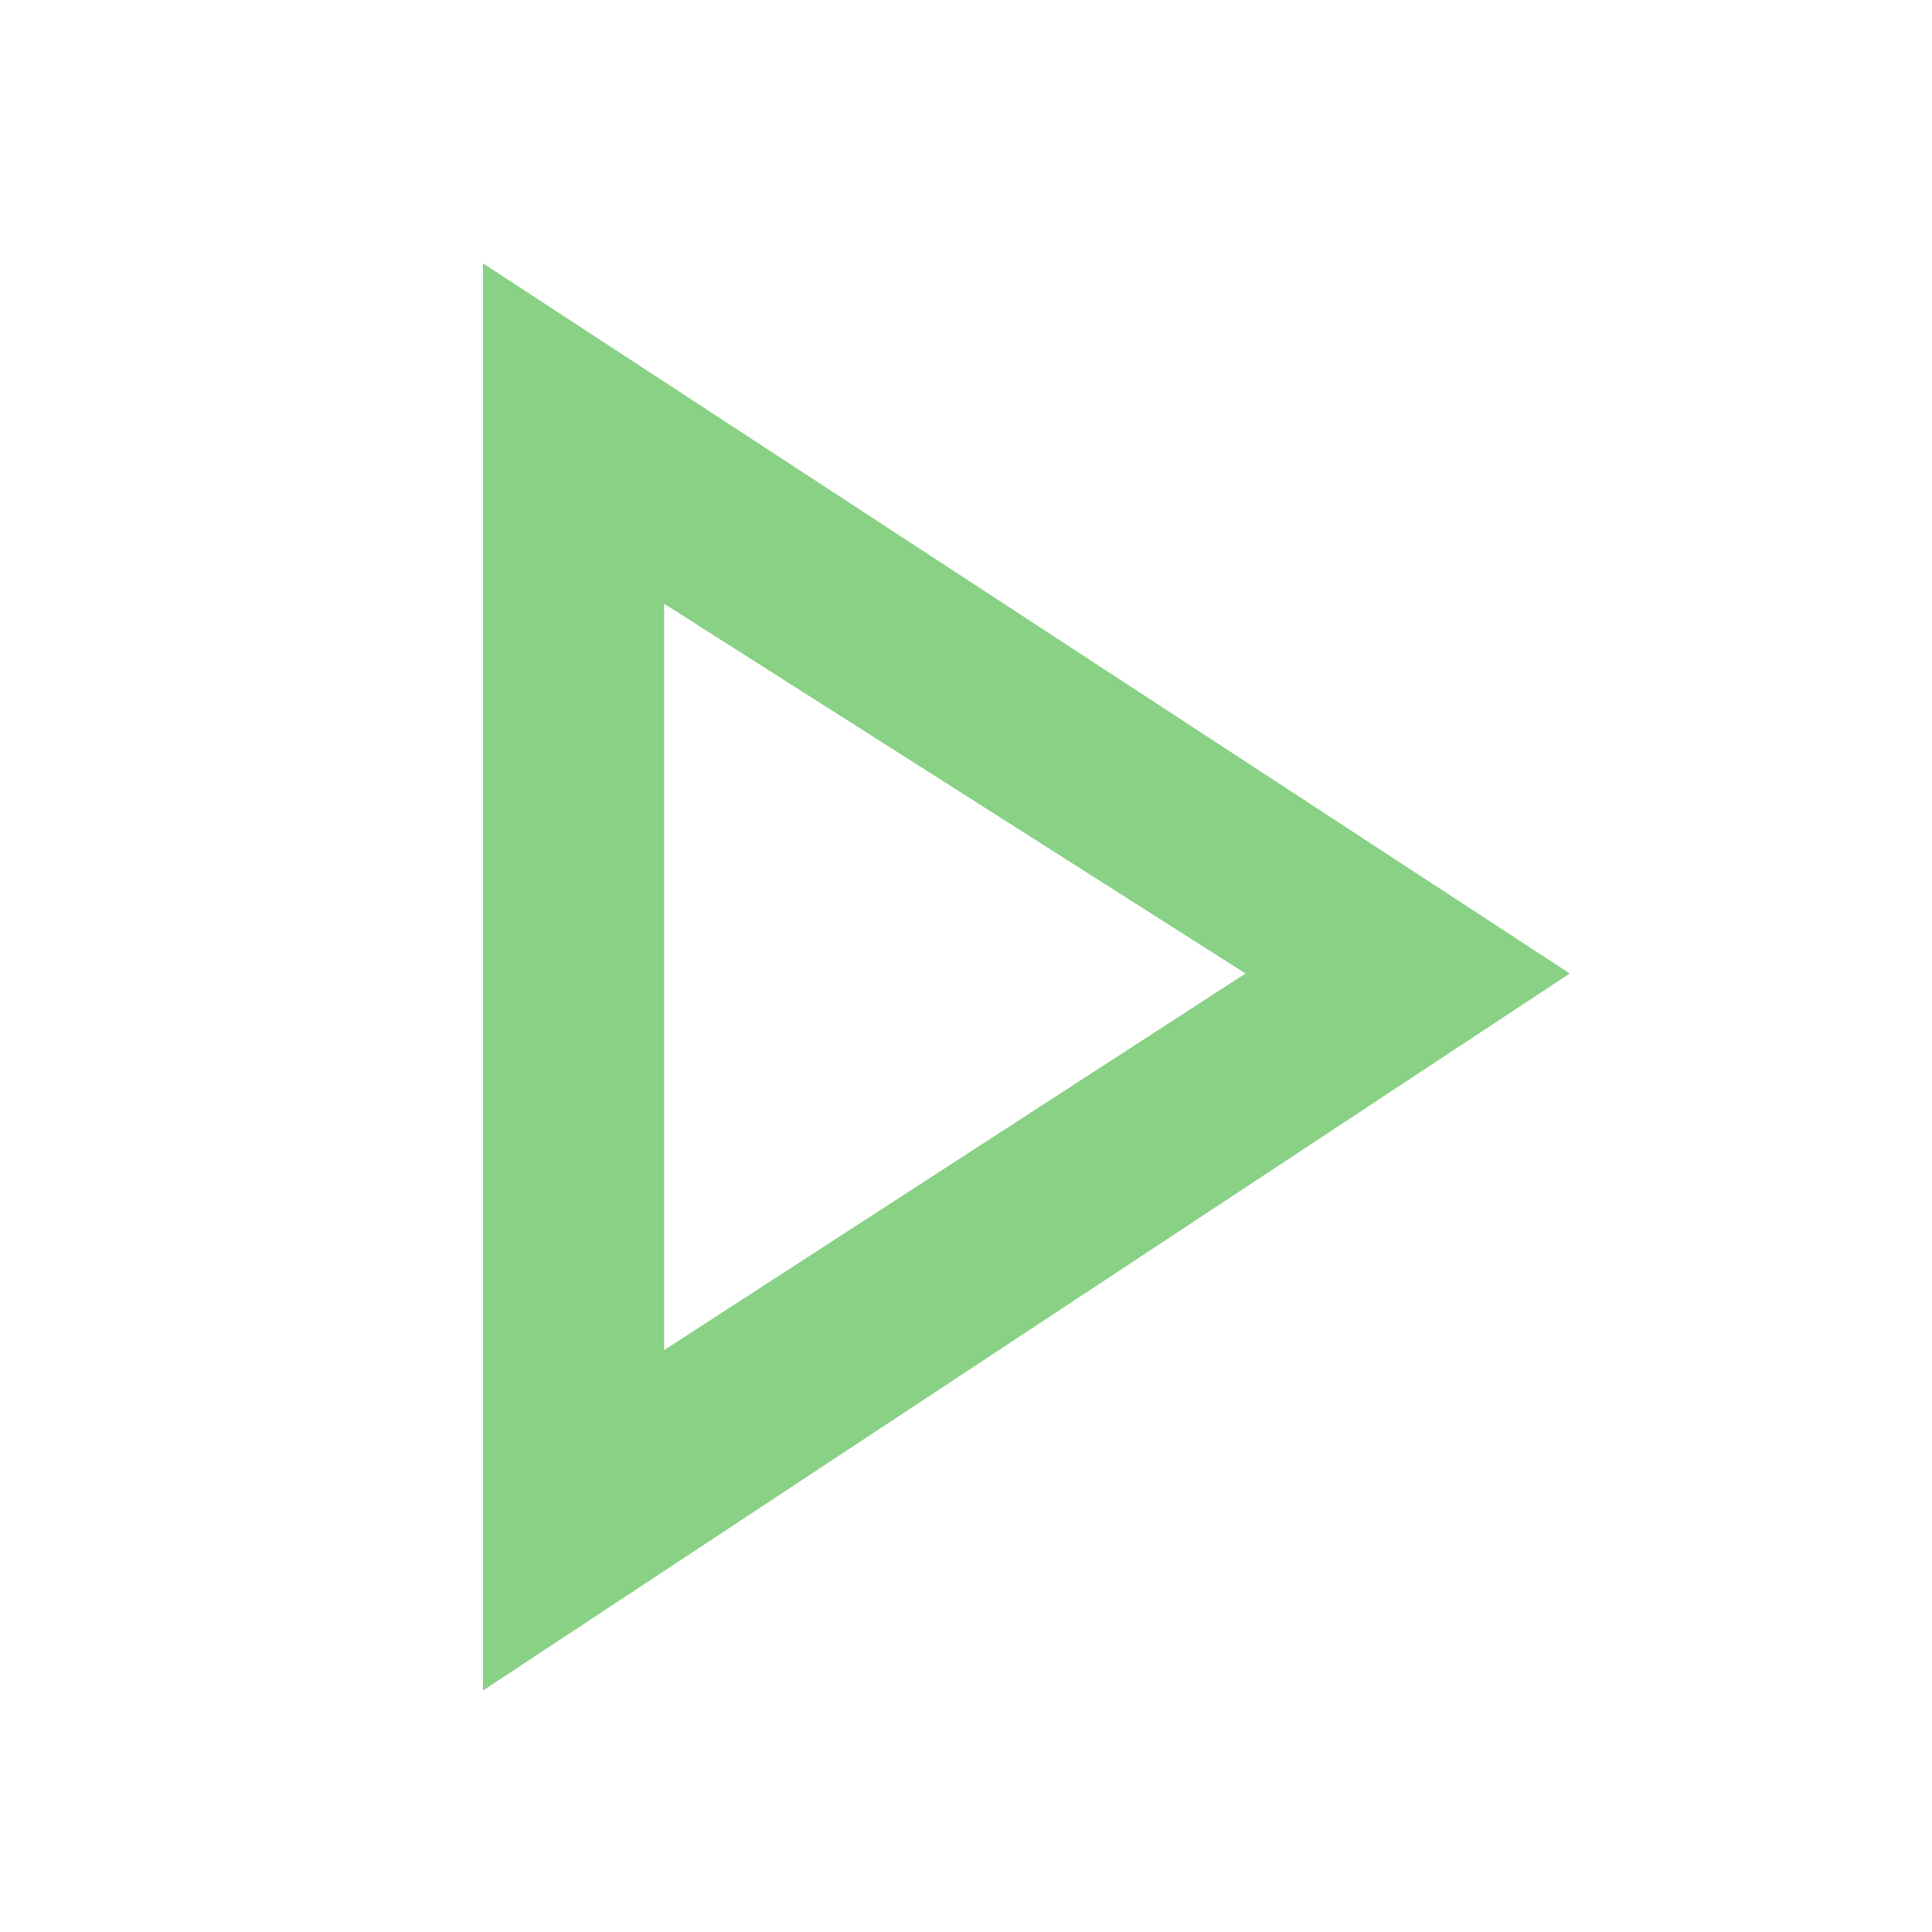
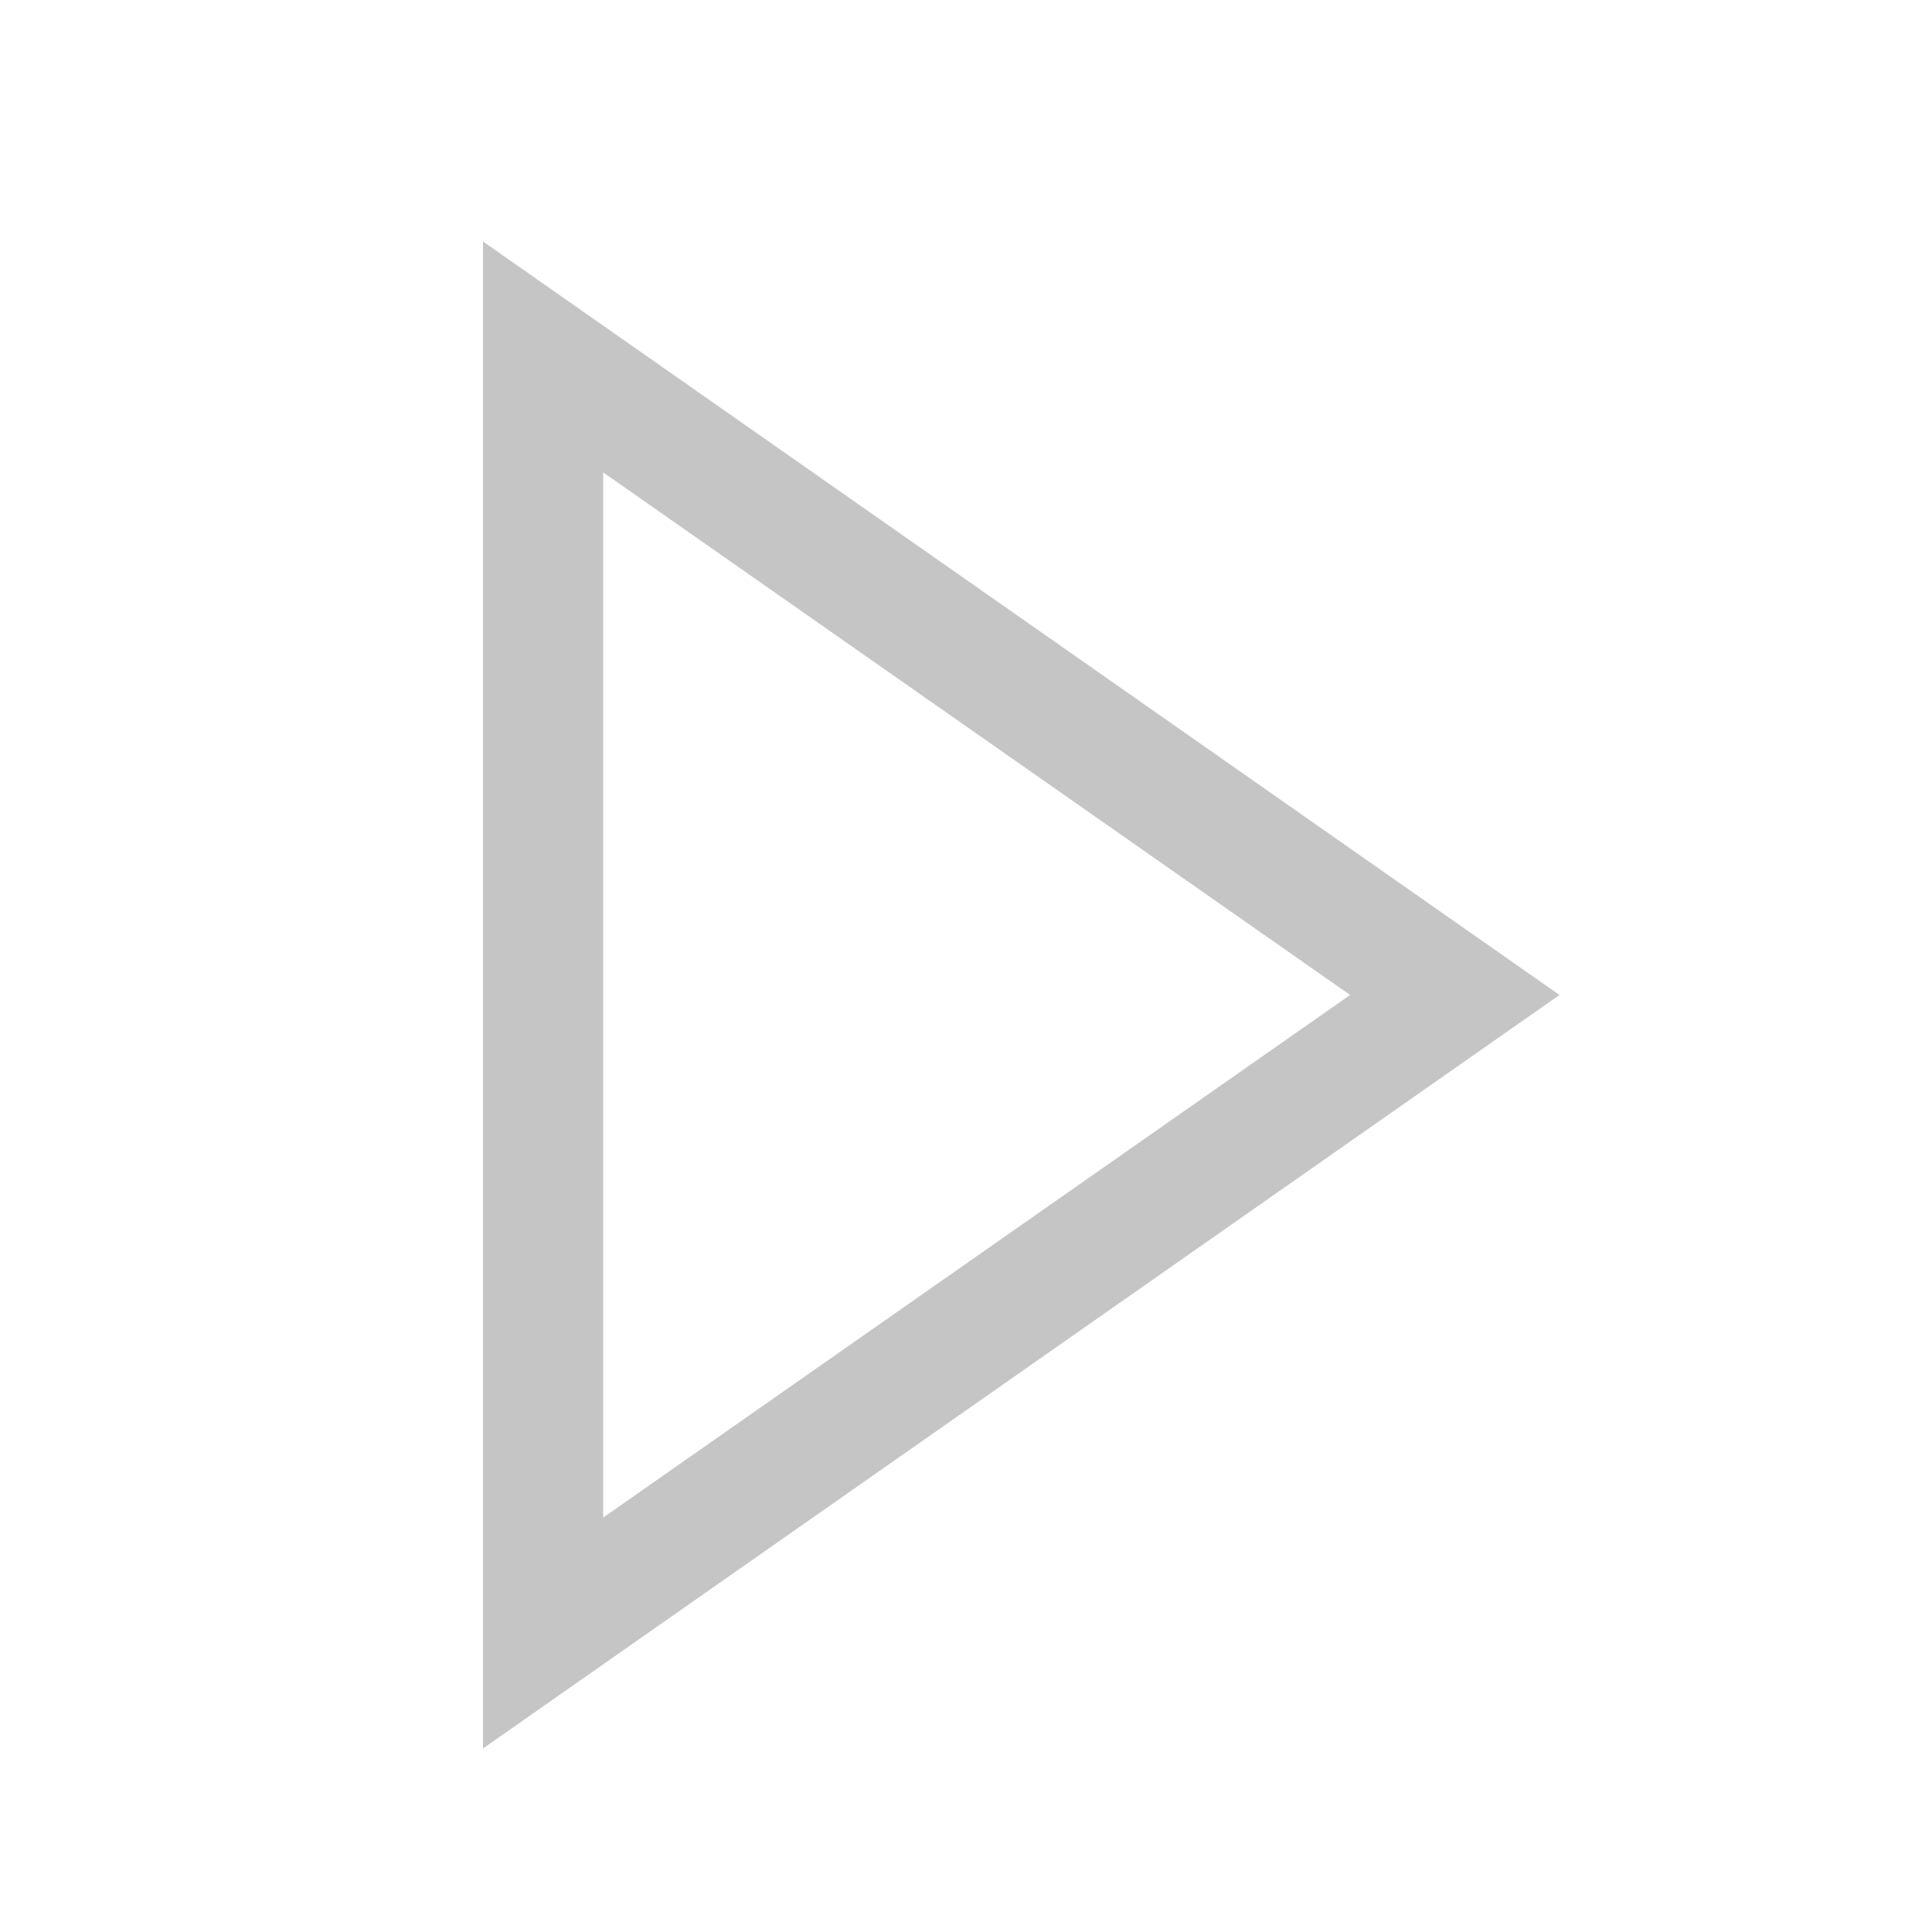
<svg xmlns="http://www.w3.org/2000/svg" width="16" height="16" viewBox="0 0 16 16" fill="none">
-   <path fill-rule="evenodd" clip-rule="evenodd" d="M4 14V2.181L13 8.062L4 14ZM5.5 5L10.315 8.062L5.5 11.181L5.5 5Z" fill="#89D185" />
+   <path fill-rule="evenodd" clip-rule="evenodd" d="M4 2V14.48L12.915 8.24L4 2ZM11.181 8.24L4.995 12.568V3.912L11.181 8.24Z" fill="#C5C5C5" />
</svg>
